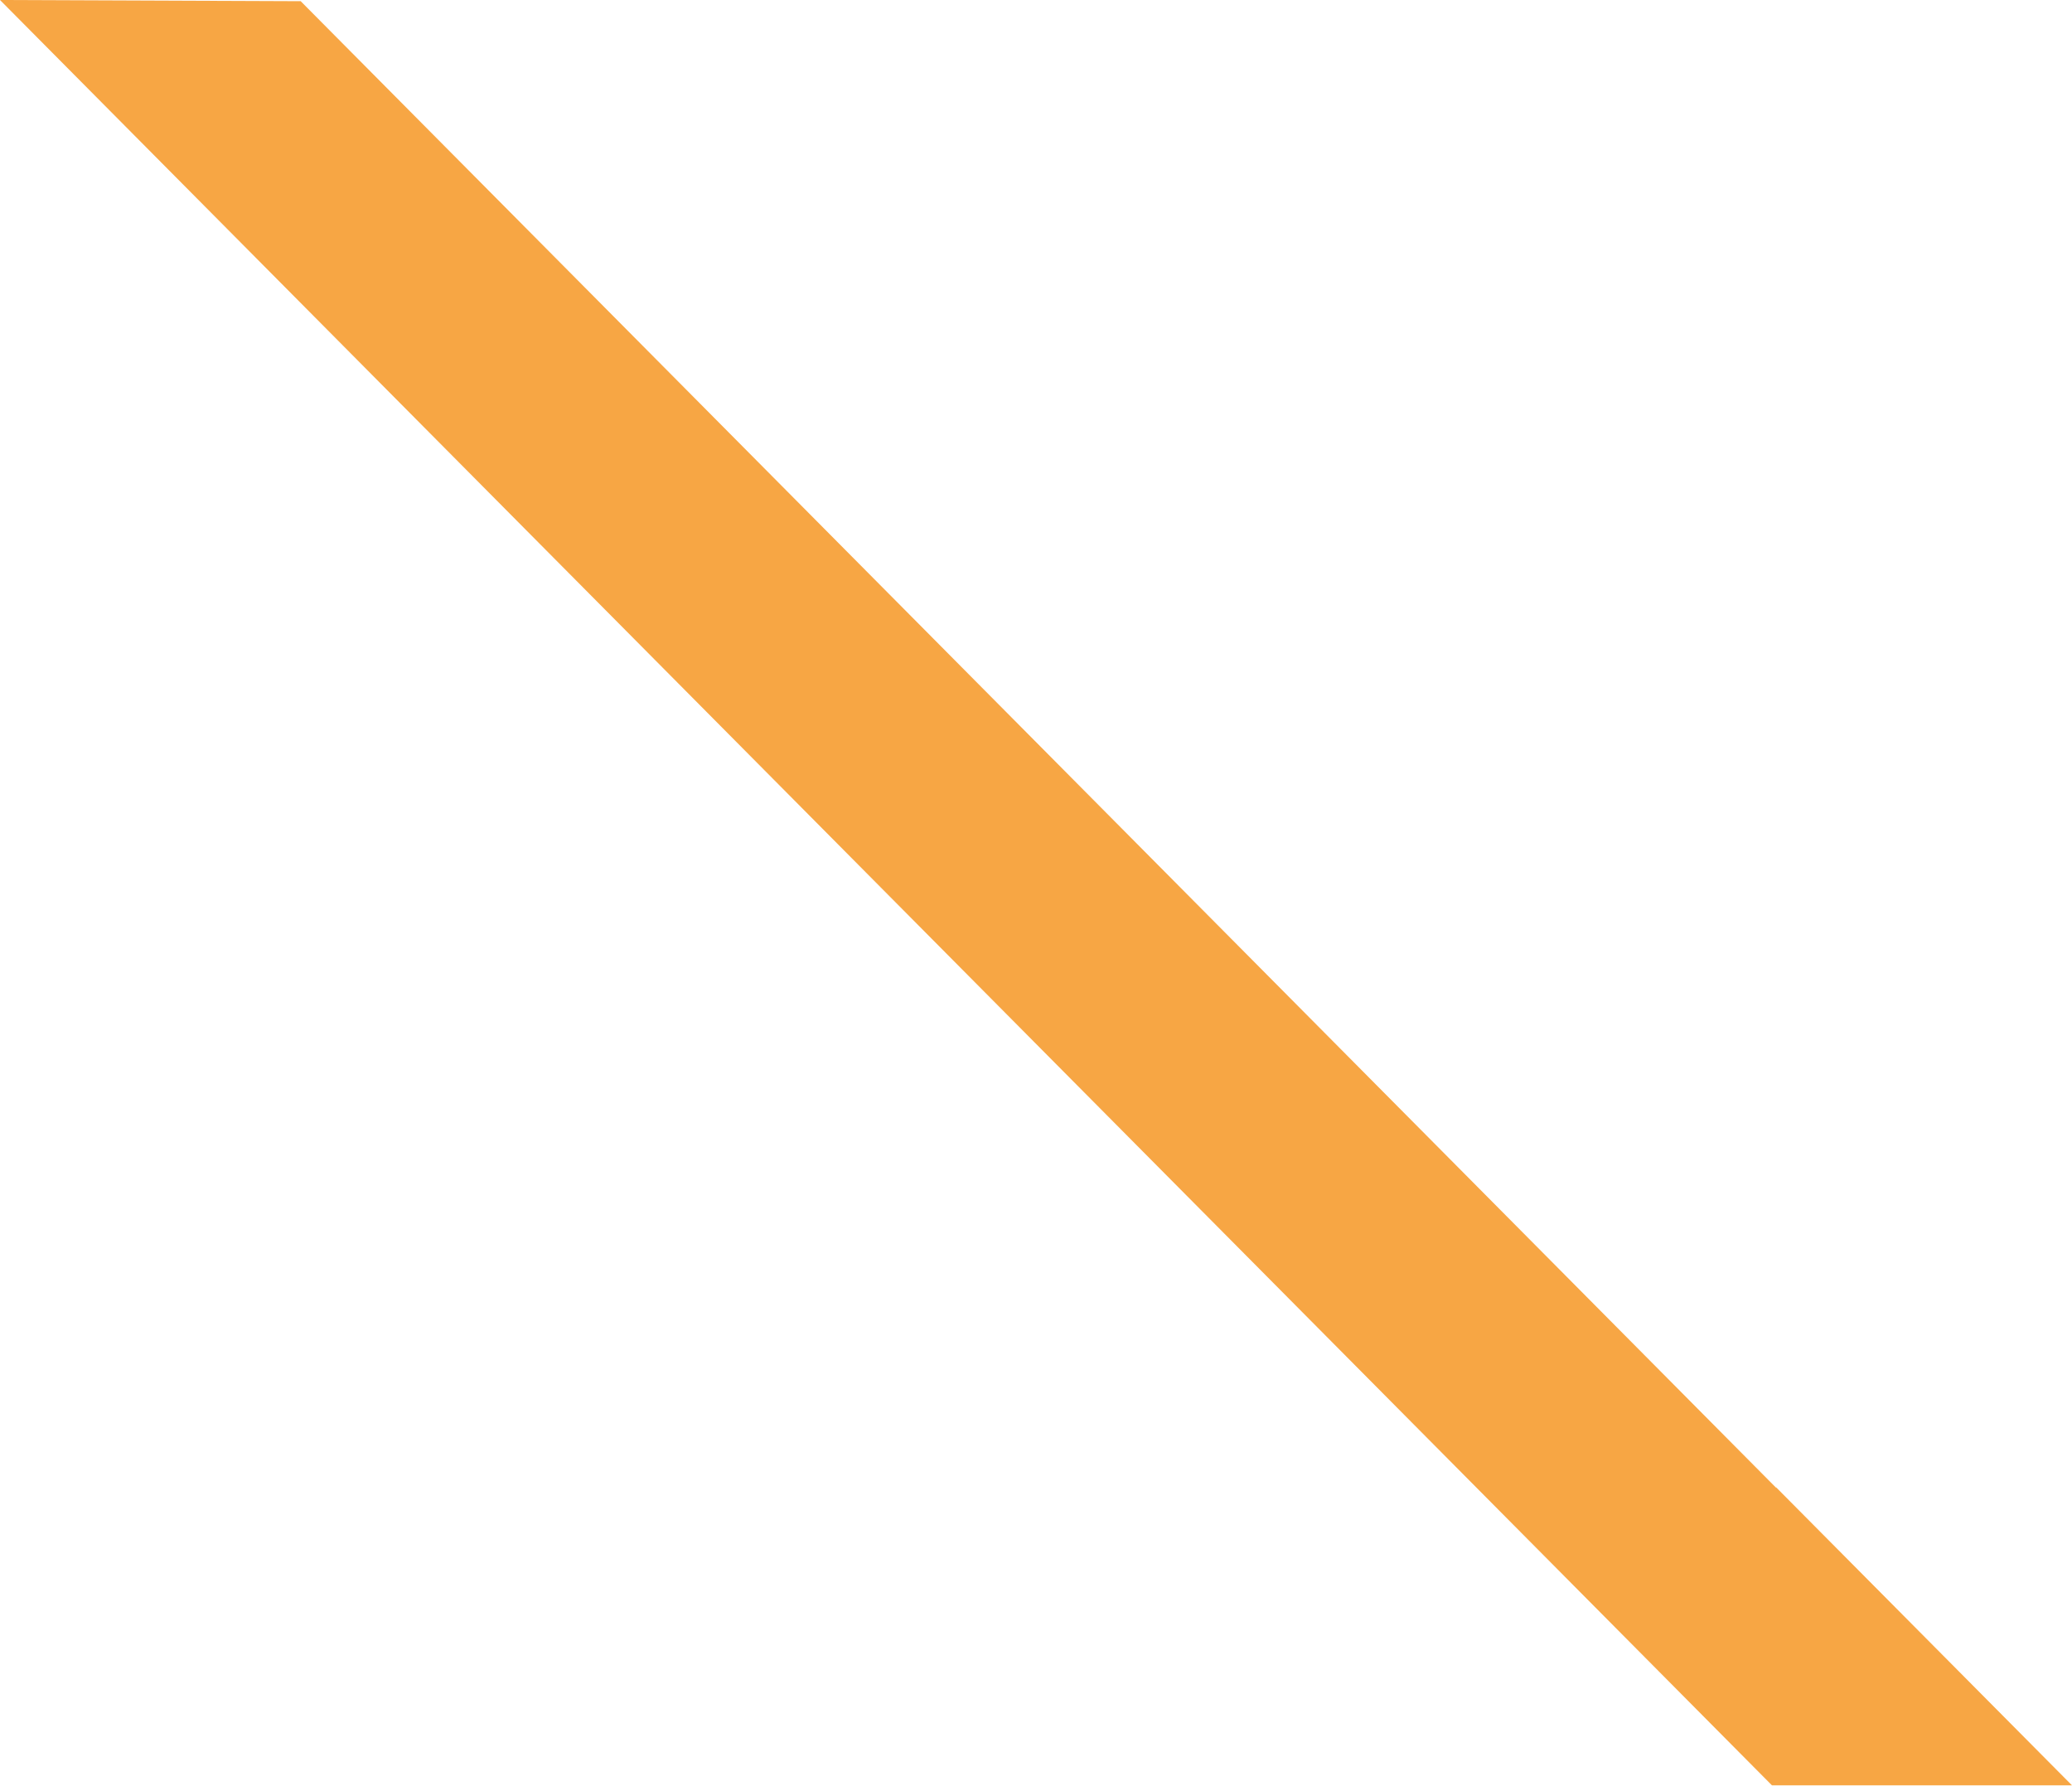
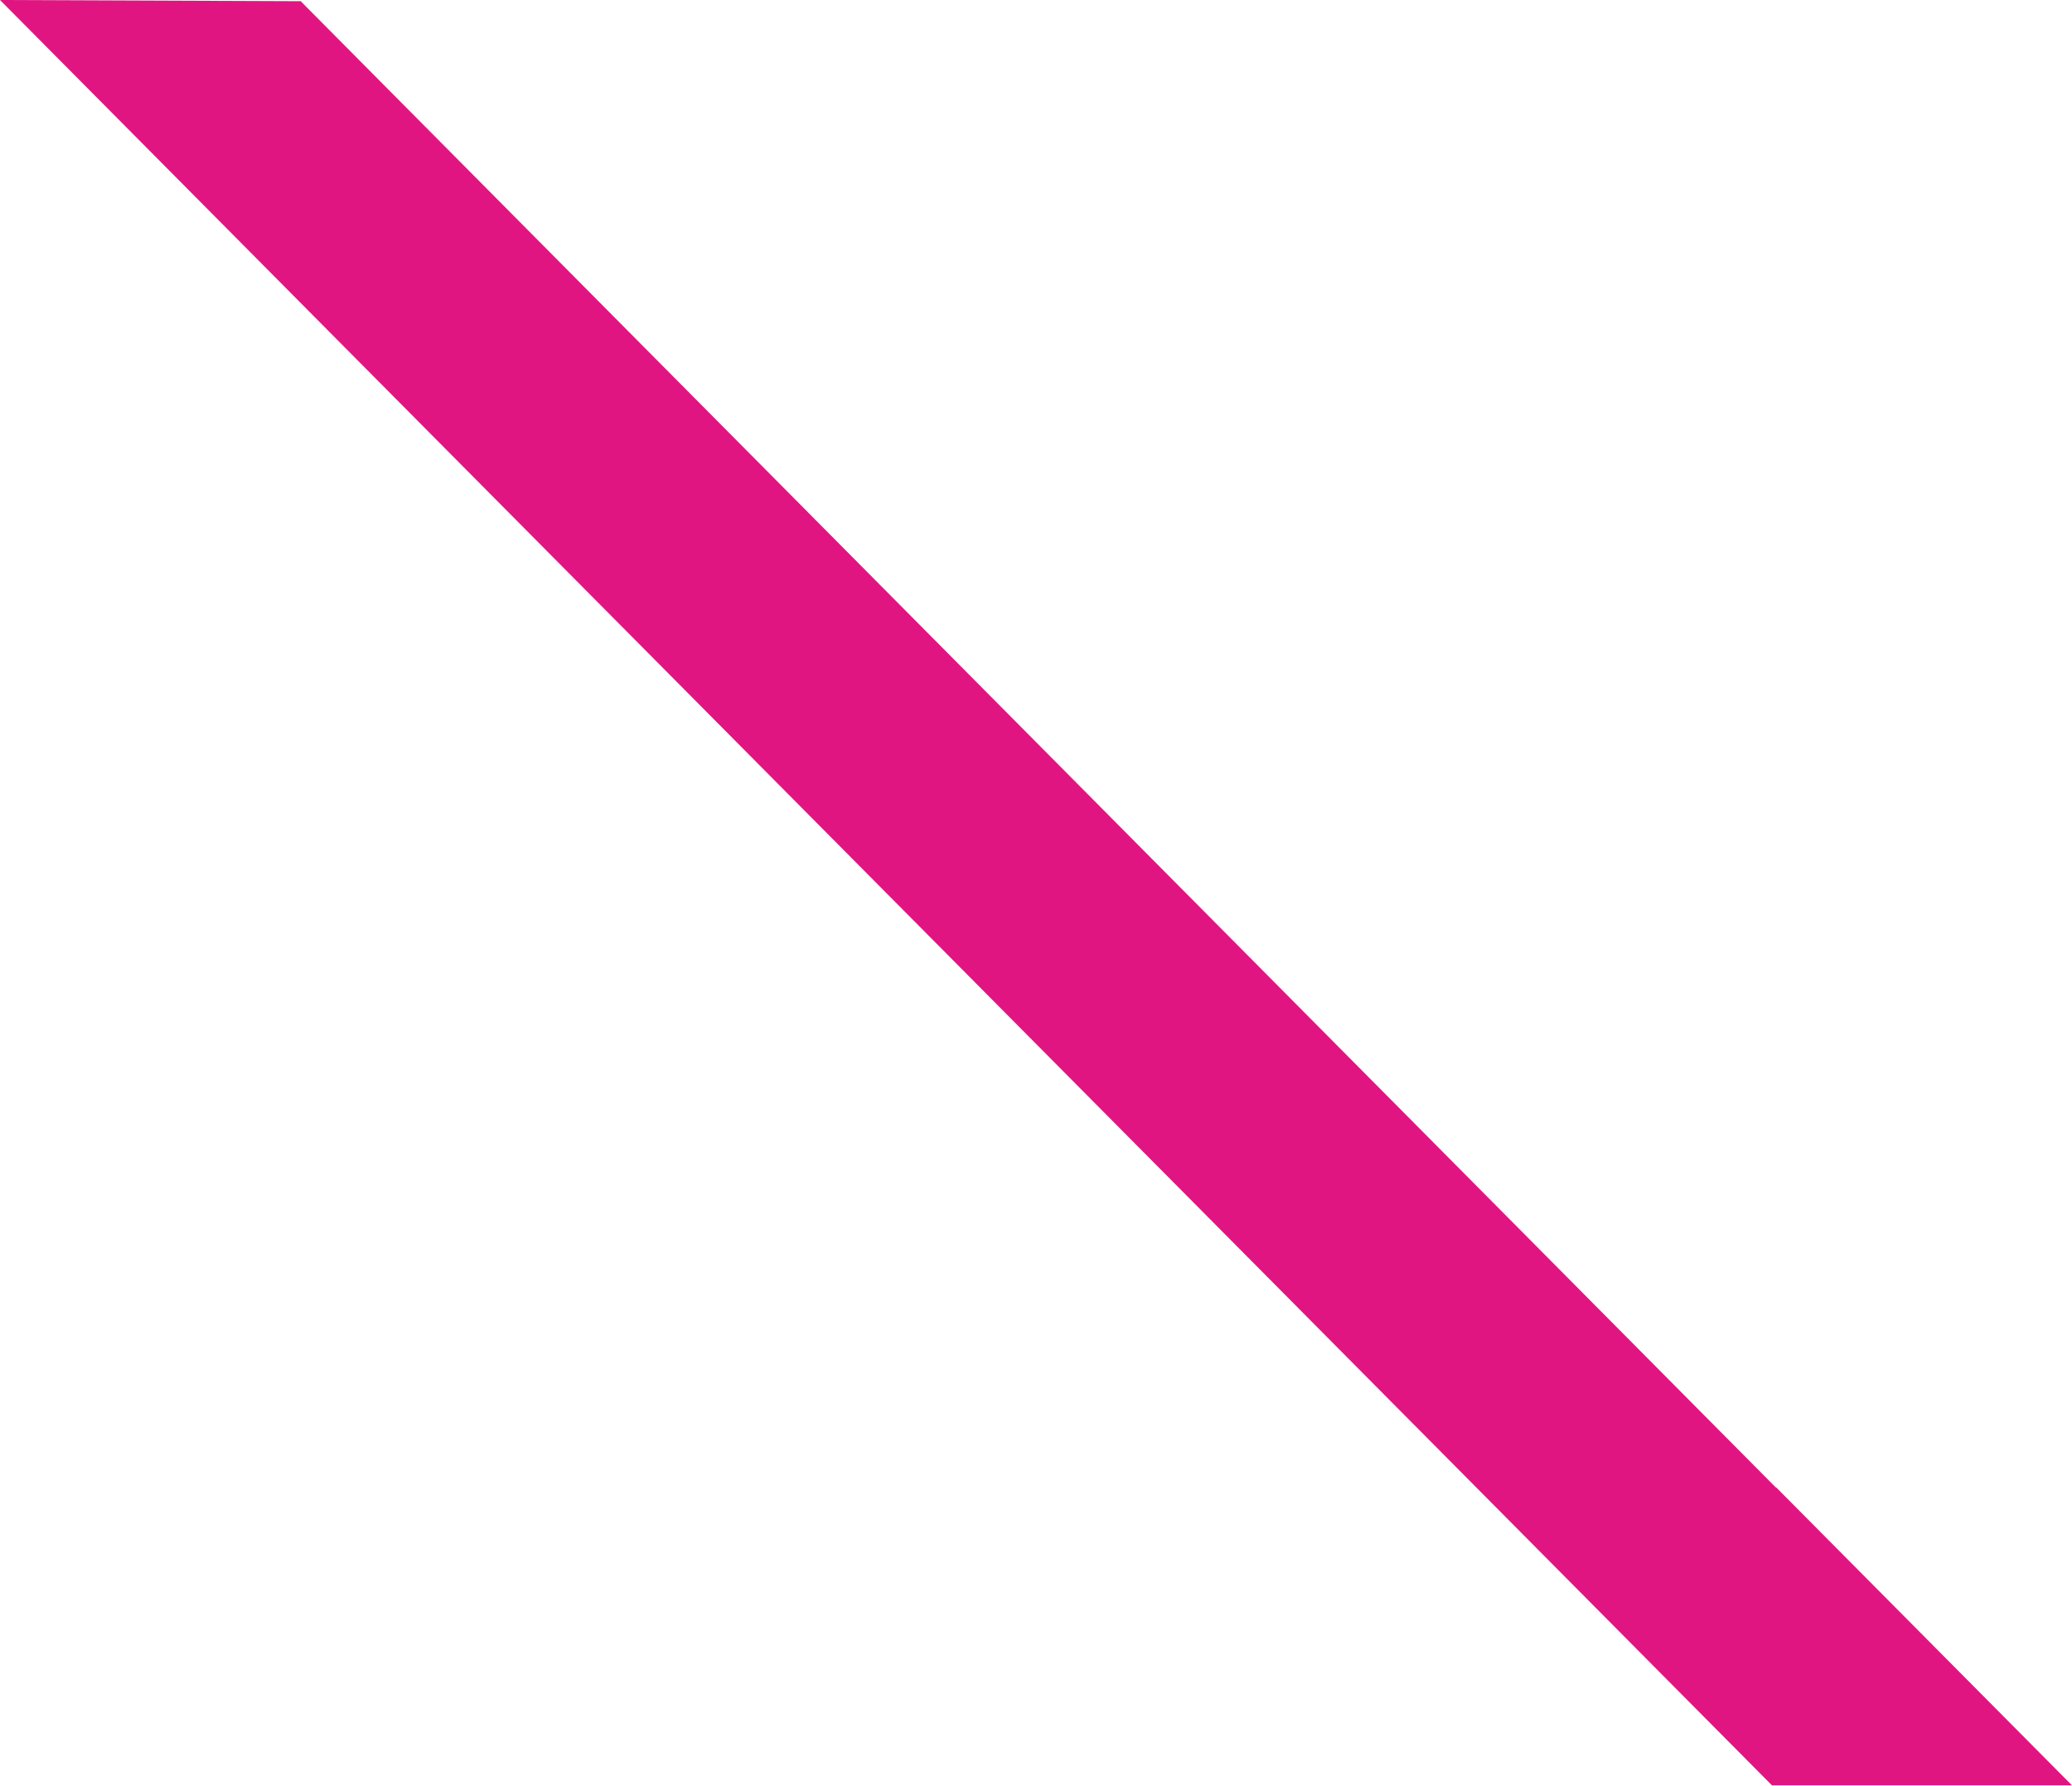
<svg xmlns="http://www.w3.org/2000/svg" viewBox="0 0 192.39 165.78">
  <defs>
-     <style>.cls-1{fill:#f7a644;}</style>
+     <style>.cls-1{fill:#e11582;}</style>
  </defs>
  <g id="Layer_2" data-name="Layer 2">
    <g id="Layer_1-2" data-name="Layer 1">
      <polygon class="cls-1" points="192.39 165.78 164.93 138.12 164.89 138.12 27.92 0.11 0 0 164.53 165.78 192.39 165.78" />
    </g>
  </g>
</svg>
